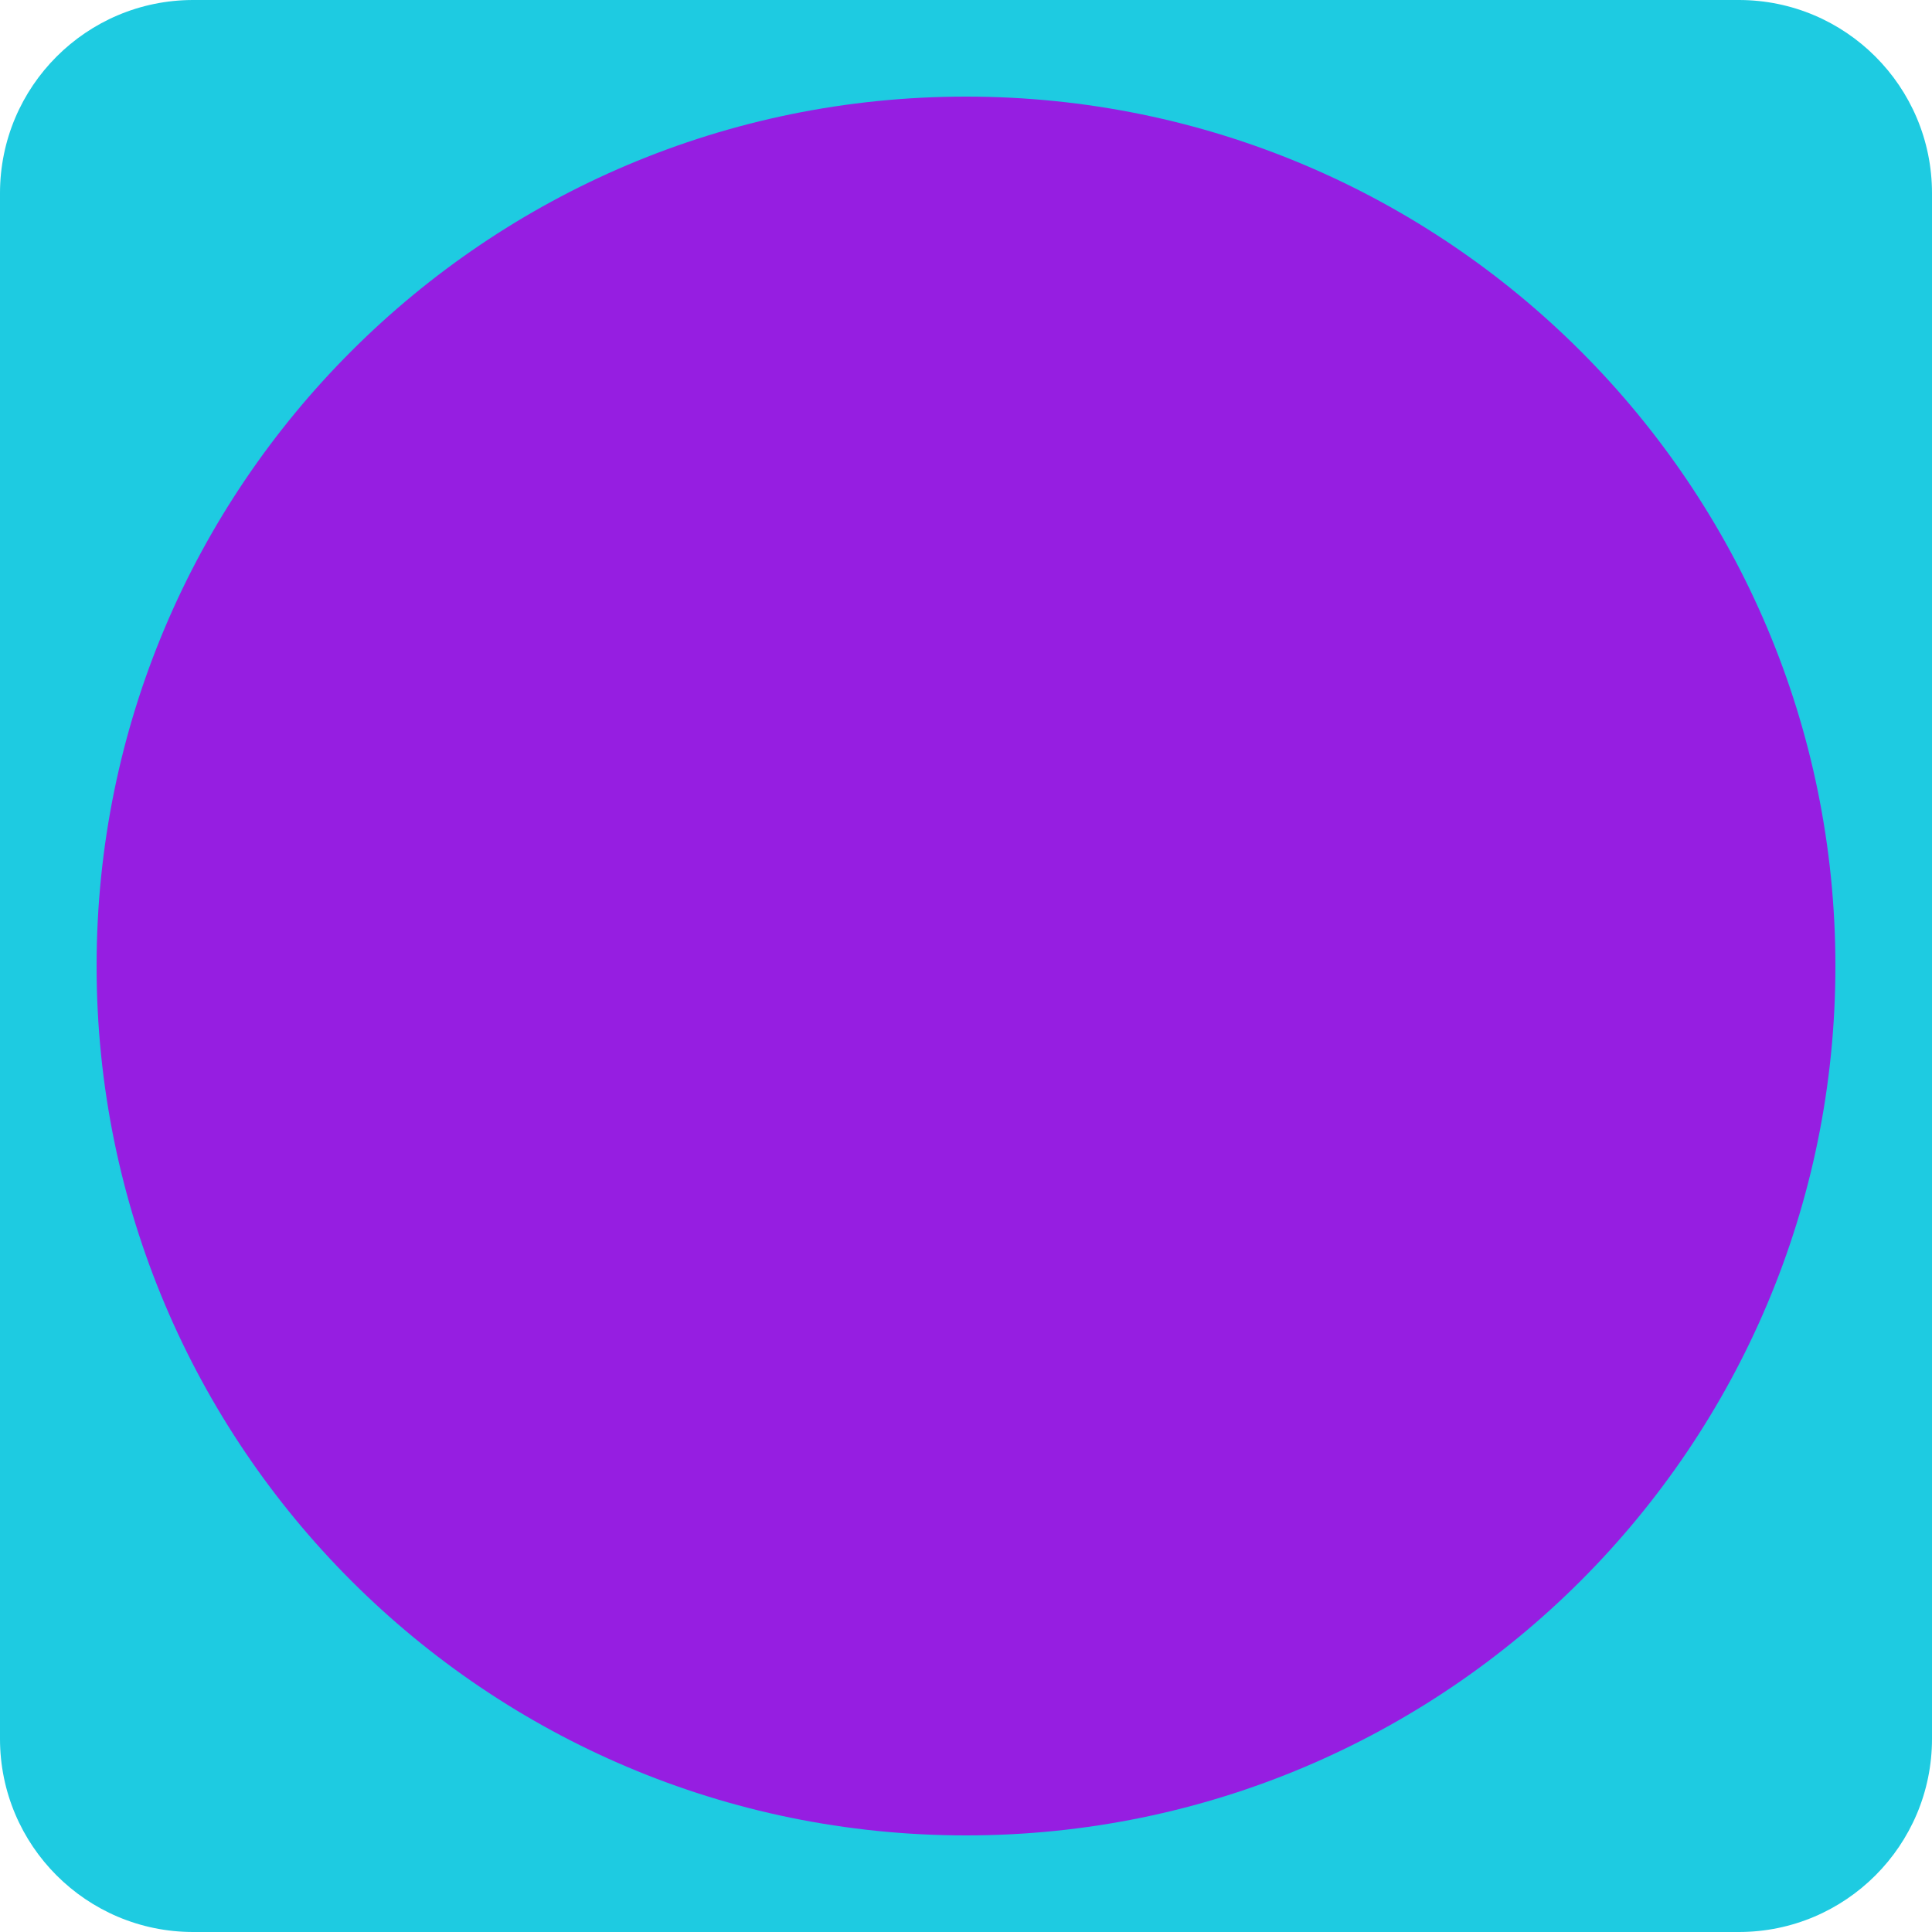
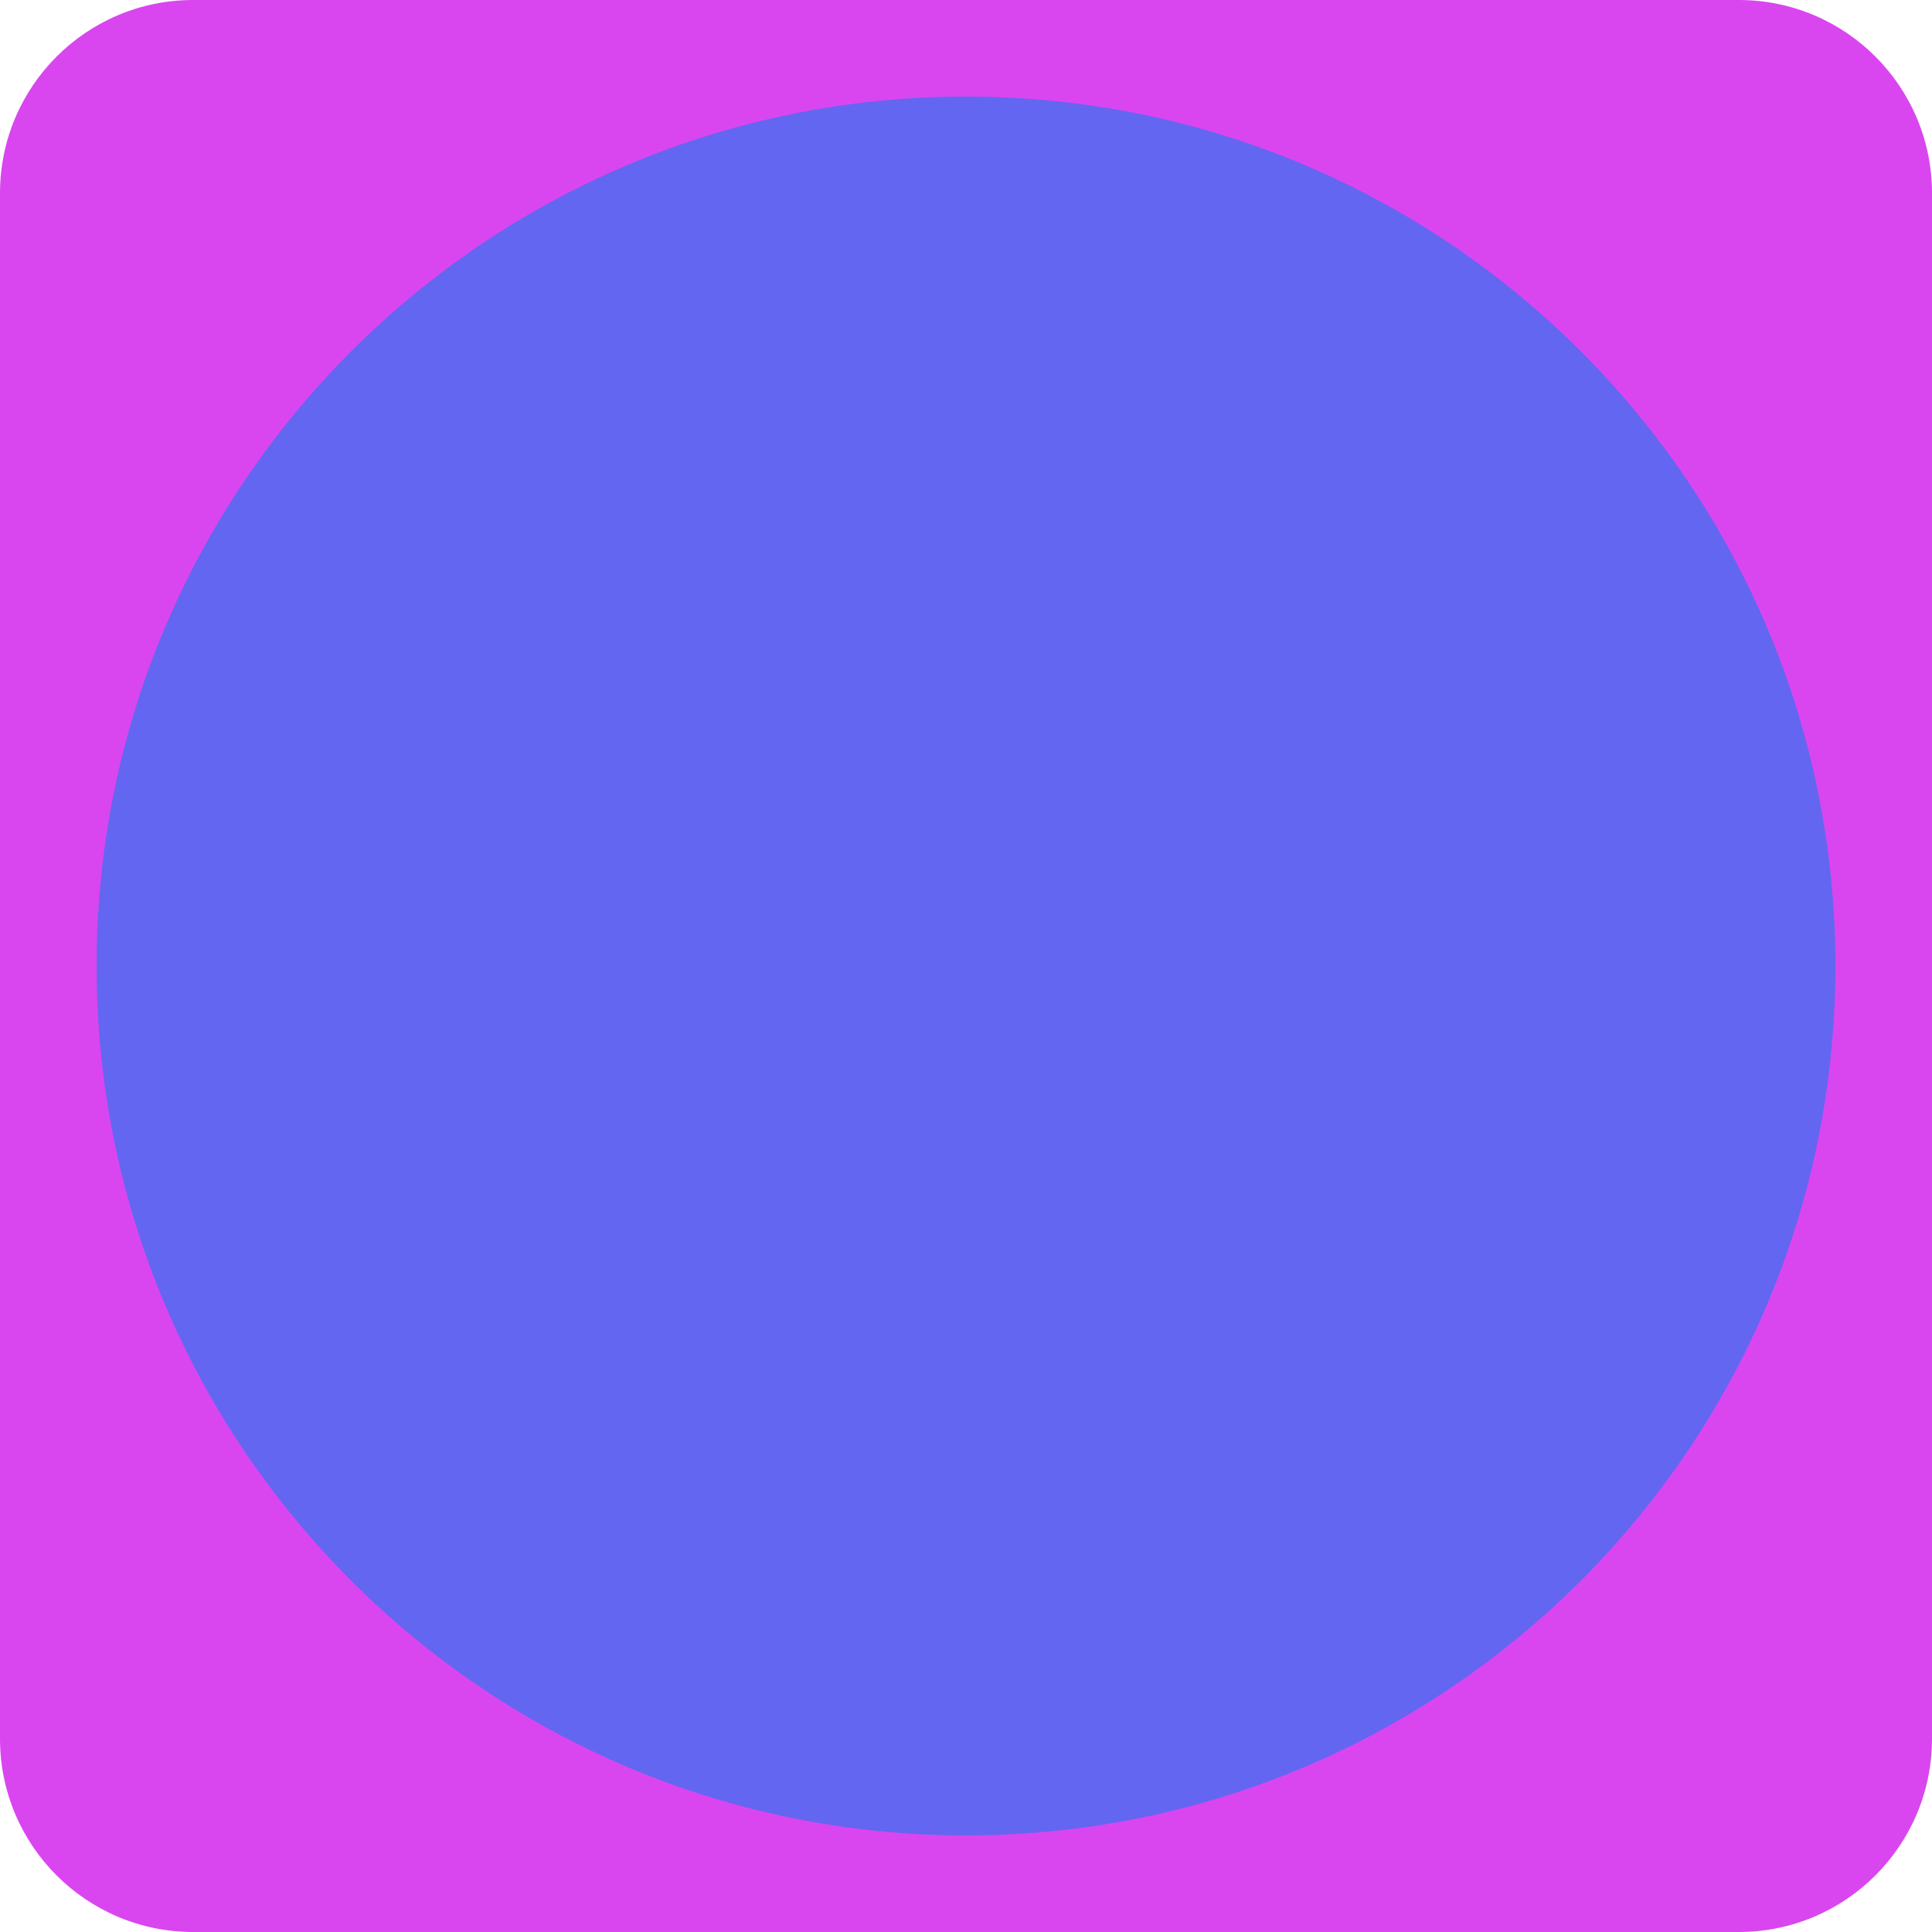
<svg xmlns="http://www.w3.org/2000/svg" width="30" height="30" viewBox="0 0 30 30">
-   <rect width="100%" height="100%" fill="#1ECBE1" rx="3" />
-   <rect width="90%" height="90%" fill="#961EE1" rx="15" x="5%" y="5%" />
+   <rect width="100%" height="100%" fill="#D946EF" rx="3" />
+   <rect width="90%" height="90%" fill="#6366F1" rx="15" x="5%" y="5%" />
</svg>
